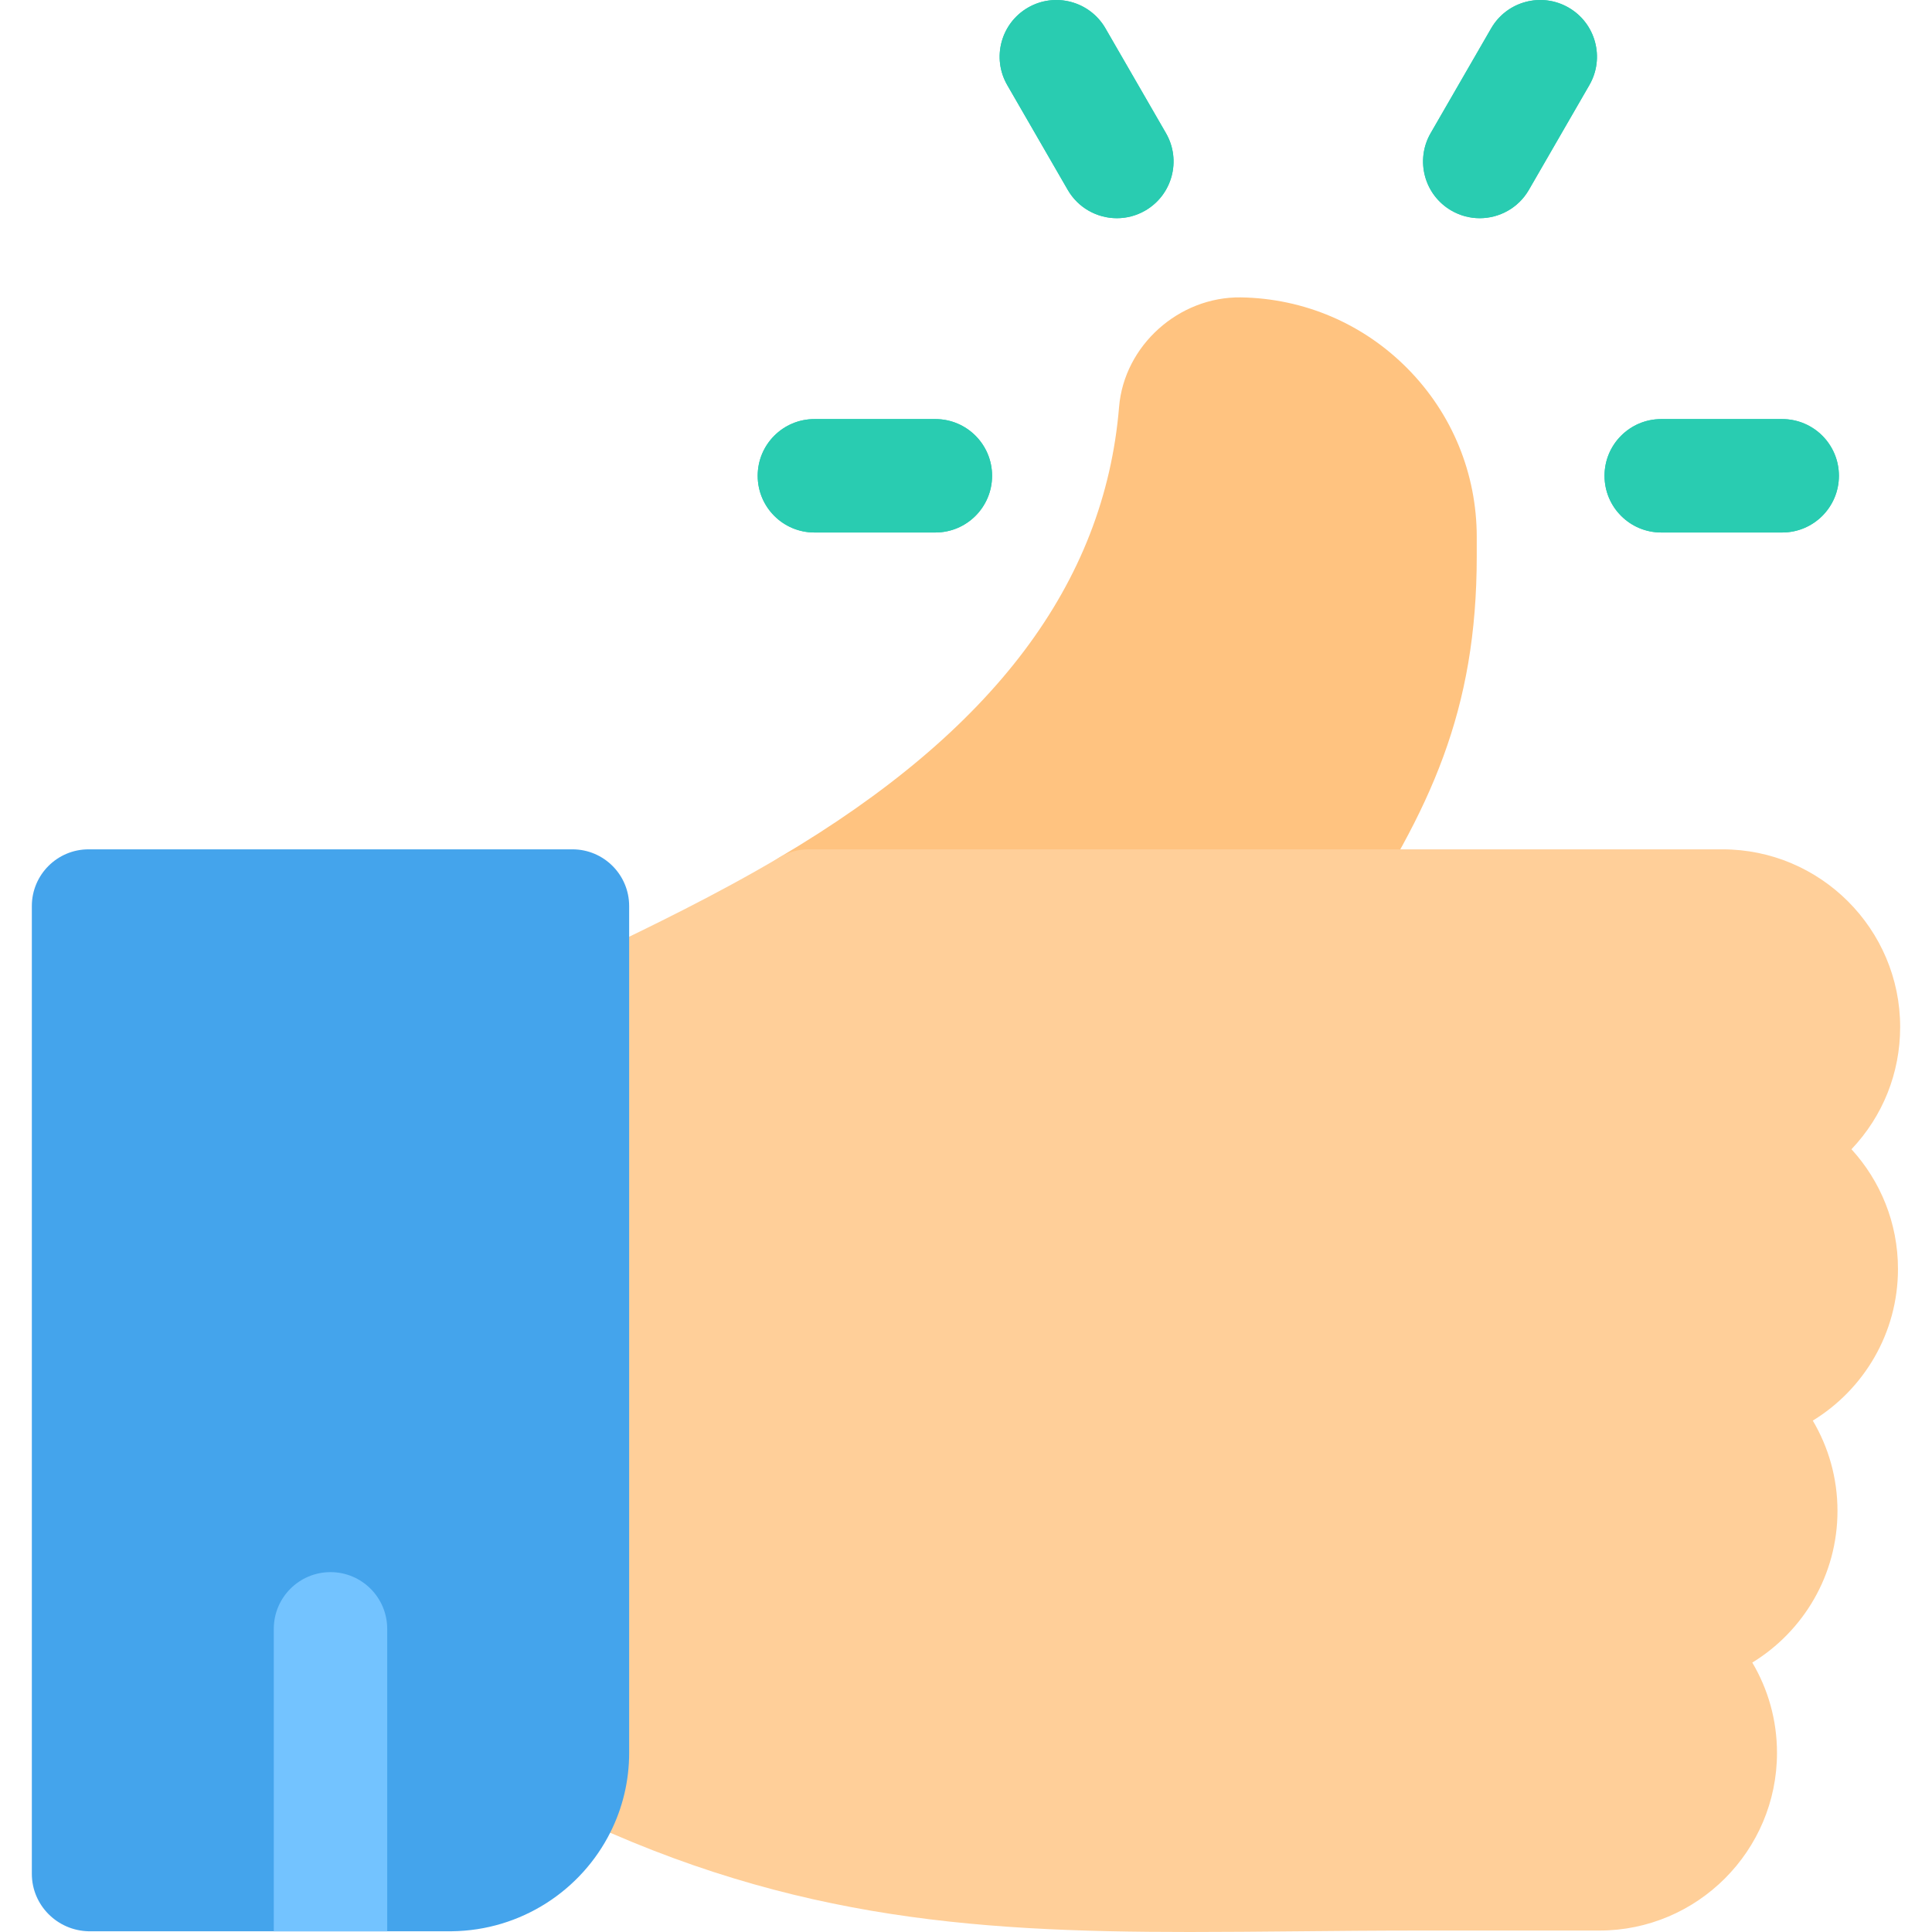
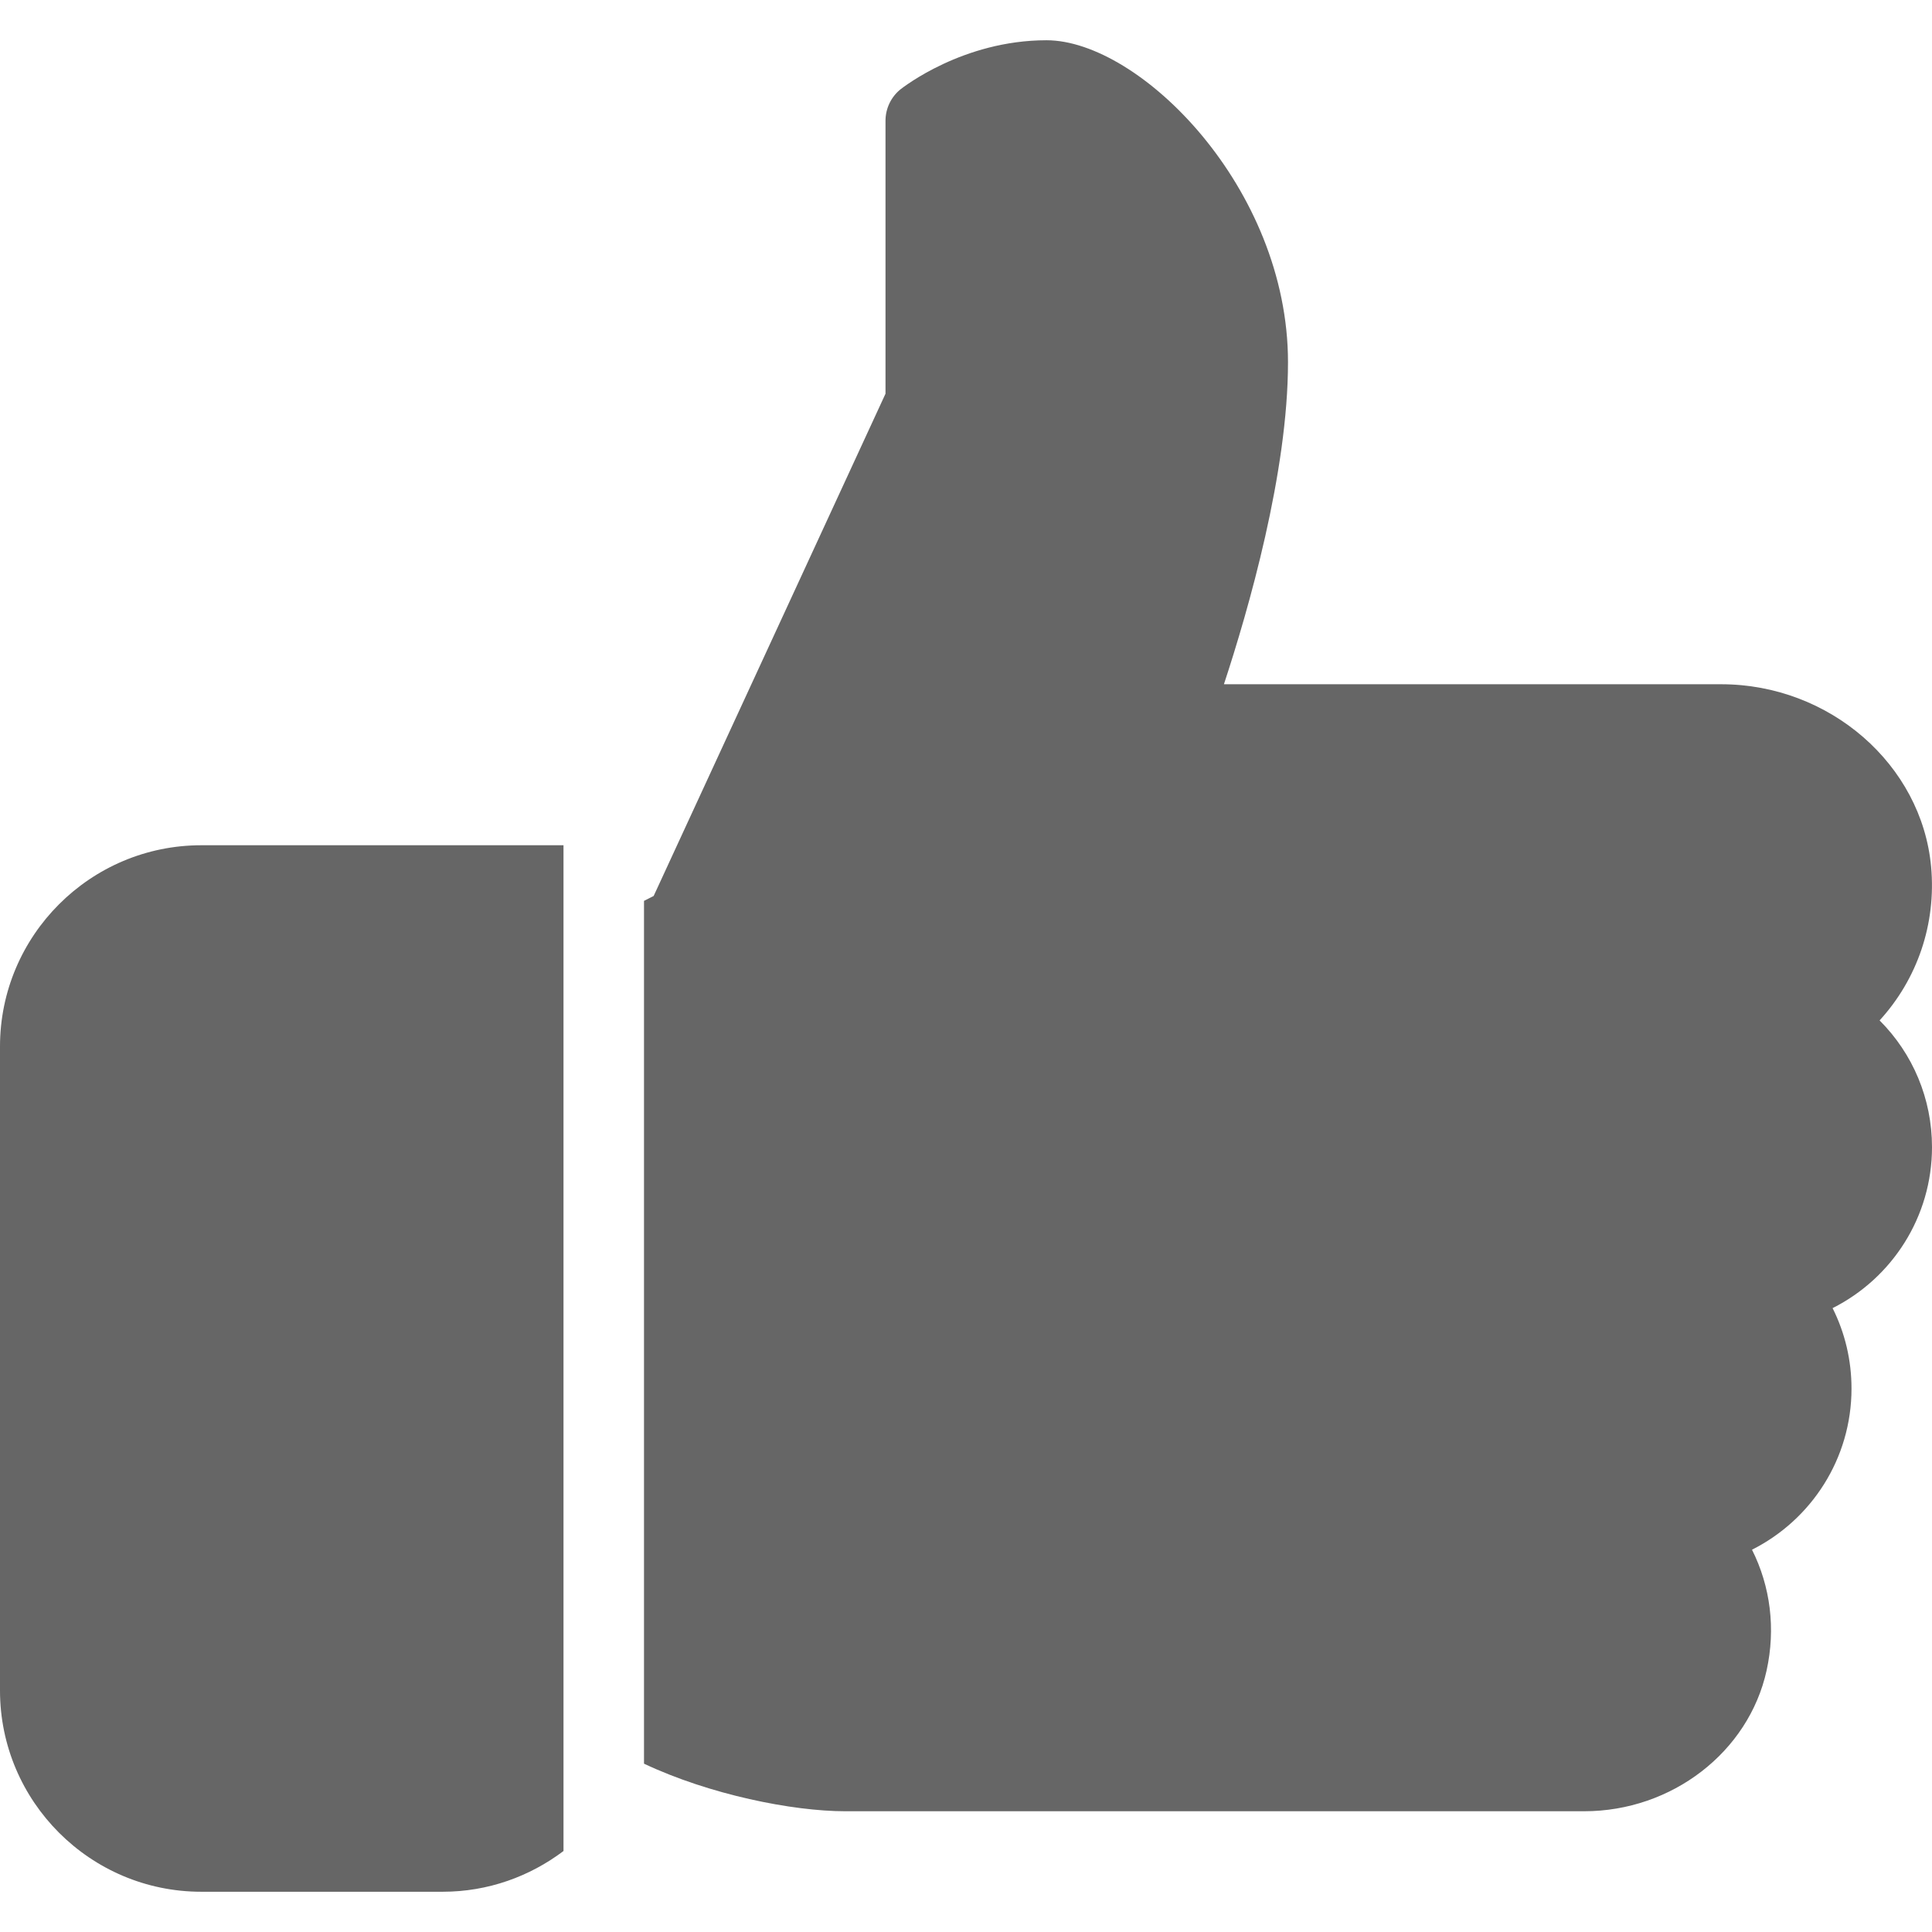
- <svg xmlns="http://www.w3.org/2000/svg" version="1.1" id="Layer_1" x="0px" y="0px" viewBox="0 0 512 512" style="enable-background:new 0 0 512 512;" xml:space="preserve">
-   <path style="fill:#FFC380;" d="M344.265,255.139H214.283c-6.774,0-12.71-4.531-14.496-11.065c-1.786-6.534,1.02-13.455,6.851-16.902  c56.633-33.464,86.05-72.5,89.93-119.338c1.353-16.255,15.831-29.239,32.266-29.024c16.77,0.268,32.481,6.99,44.248,18.93  c11.776,11.951,18.266,27.777,18.272,44.561c0,0.002,0,0.004,0,0.006v5.049c0,41-12.144,67.142-34.551,101.04  C354.018,252.607,349.311,255.139,344.265,255.139z" />
-   <path style="fill:#FFCF99;" d="M503.562,272.171c0-25.964-21.123-47.088-47.088-47.088H214.283c-2.691,0-5.333,0.722-7.648,2.092  c-17.001,10.052-34.167,18.327-47.96,24.978c-4.811,2.319-9.355,4.51-13.488,6.576c-5.091,2.546-8.307,7.749-8.307,13.442v192.359  c0,5.693,3.216,10.896,8.307,13.442C205.91,508.329,256.386,512,315.247,512c9.115,0,18.437-0.088,28.023-0.178  c10.602-0.1,21.563-0.204,33.055-0.204h47.509c25.964,0,47.088-21.123,47.088-47.088c0-8.73-2.387-16.912-6.545-23.929  c13.529-8.282,22.575-23.199,22.575-40.191c0-8.73-2.387-16.912-6.545-23.929c13.529-8.282,22.575-23.199,22.575-40.191  c0-12.212-4.673-23.353-12.324-31.728C498.99,295.781,503.562,284.328,503.562,272.171z" />
+ <svg xmlns="http://www.w3.org/2000/svg" version="1.1" width="512" height="512" x="0" y="0" viewBox="0 0 512 512" style="enable-background:new 0 0 512 512" xml:space="preserve" class="">
  <g>
-     <path style="fill:#29CCB1;" d="M472.303,141.117h-32.06c-8.299,0-15.028-6.729-15.028-15.028s6.729-15.028,15.028-15.028h32.06   c8.299,0,15.028,6.729,15.028,15.028S480.603,141.117,472.303,141.117z" />
-     <path style="fill:#29CCB1;" d="M247.884,141.117h-32.06c-8.299,0-15.028-6.729-15.028-15.028s6.729-15.028,15.028-15.028h32.06   c8.299,0,15.028,6.729,15.028,15.028S256.185,141.117,247.884,141.117z" />
-     <path style="fill:#29CCB1;" d="M295.989,57.826c-5.195,0-10.245-2.695-13.028-7.516l-16.03-27.765   c-4.15-7.187-1.687-16.379,5.5-20.528c7.187-4.15,16.379-1.687,20.528,5.5l16.03,27.765c4.15,7.187,1.687,16.379-5.5,20.528   C301.123,57.177,298.538,57.826,295.989,57.826z" />
-     <path style="fill:#29CCB1;" d="M392.139,57.826c-2.55,0-5.134-0.649-7.5-2.016c-7.187-4.15-9.65-13.341-5.5-20.528l16.03-27.765   c4.149-7.187,13.341-9.652,20.528-5.5c7.187,4.15,9.65,13.341,5.5,20.528l-16.03,27.765   C402.386,55.131,397.333,57.826,392.139,57.826z" />
+     <g>
+       <g>
+         <path d="M53.333,224C23.936,224,0,247.936,0,277.333V448c0,29.397,23.936,53.333,53.333,53.333h64    c12.011,0,23.061-4.053,32-10.795V224H53.333z" fill="#666666" data-original="#000000" style="" class="" />
+       </g>
+     </g>
+     <g>
+       <g>
+         <path d="M512,304c0-12.821-5.077-24.768-13.888-33.579c9.963-10.901,15.04-25.515,13.653-40.725    c-2.496-27.115-26.923-48.363-55.637-48.363H324.352c6.528-19.819,16.981-56.149,16.981-85.333c0-46.272-39.317-85.333-64-85.333    c-22.165,0-37.995,12.48-38.677,12.992c-2.517,2.027-3.989,5.099-3.989,8.341v72.341l-61.44,133.099l-2.56,1.301v228.651    C188.032,475.584,210.005,480,224,480h195.819c23.232,0,43.563-15.659,48.341-37.269c2.453-11.115,1.024-22.315-3.861-32.043    c15.765-7.936,26.368-24.171,26.368-42.688c0-7.552-1.728-14.784-5.013-21.333C501.419,338.731,512,322.496,512,304z" fill="#666666" data-original="#000000" style="" class="" />
+       </g>
+     </g>
+     <g>
+ </g>
+     <g>
+ </g>
+     <g>
+ </g>
+     <g>
+ </g>
+     <g>
+ </g>
+     <g>
+ </g>
+     <g>
+ </g>
+     <g>
+ </g>
+     <g>
+ </g>
+     <g>
+ </g>
+     <g>
+ </g>
+     <g>
+ </g>
+     <g>
+ </g>
+     <g>
+ </g>
+     <g>
+ </g>
  </g>
-   <path id="SVGCleanerId_0" style="fill:#73C3FF;" d="M102.613,432.66v79.148H72.557V432.66c0-8.295,6.733-15.028,15.028-15.028  S102.613,424.365,102.613,432.66z" />
-   <g>
-     <path style="fill:#29CCB1;" d="M472.303,141.117h-32.06c-8.299,0-15.028-6.729-15.028-15.028s6.729-15.028,15.028-15.028h32.06   c8.299,0,15.028,6.729,15.028,15.028S480.603,141.117,472.303,141.117z" />
-     <path style="fill:#29CCB1;" d="M247.884,141.117h-32.06c-8.299,0-15.028-6.729-15.028-15.028s6.729-15.028,15.028-15.028h32.06   c8.299,0,15.028,6.729,15.028,15.028S256.185,141.117,247.884,141.117z" />
-     <path style="fill:#29CCB1;" d="M295.989,57.826c-5.195,0-10.245-2.695-13.028-7.516l-16.03-27.765   c-4.15-7.187-1.687-16.379,5.5-20.528c7.187-4.15,16.379-1.687,20.528,5.5l16.03,27.765c4.15,7.187,1.687,16.379-5.5,20.528   C301.123,57.177,298.538,57.826,295.989,57.826z" />
-     <path style="fill:#29CCB1;" d="M392.139,57.826c-2.55,0-5.134-0.649-7.5-2.016c-7.187-4.15-9.65-13.341-5.5-20.528l16.03-27.765   c4.149-7.187,13.341-9.652,20.528-5.5c7.187,4.15,9.65,13.341,5.5,20.528l-16.03,27.765   C402.386,55.131,397.333,57.826,392.139,57.826z" />
-   </g>
-   <g>
-     <path id="SVGCleanerId_0_1_" style="fill:#73C3FF;" d="M102.613,432.66v79.148H72.557V432.66c0-8.295,6.733-15.028,15.028-15.028   S102.613,424.365,102.613,432.66z" />
-   </g>
-   <path style="fill:#44A4EC;" d="M151.705,225.083H23.466c-8.295,0-15.028,6.733-15.028,15.028v256.478  c0,8.305,6.733,15.028,15.028,15.218h96.179c18.424-0.19,34.404-10.82,42.129-26.269c3.176-6.322,4.959-13.465,4.959-21.009V240.111  C166.733,231.815,160,225.083,151.705,225.083z" />
-   <path style="fill:#73C3FF;" d="M102.613,431.658v80.15H72.557v-80.15c0-8.295,6.733-15.028,15.028-15.028  S102.613,423.363,102.613,431.658z" />
-   <g>
- </g>
-   <g>
- </g>
-   <g>
- </g>
-   <g>
- </g>
-   <g>
- </g>
-   <g>
- </g>
-   <g>
- </g>
-   <g>
- </g>
-   <g>
- </g>
-   <g>
- </g>
-   <g>
- </g>
-   <g>
- </g>
-   <g>
- </g>
-   <g>
- </g>
-   <g>
- </g>
</svg>
